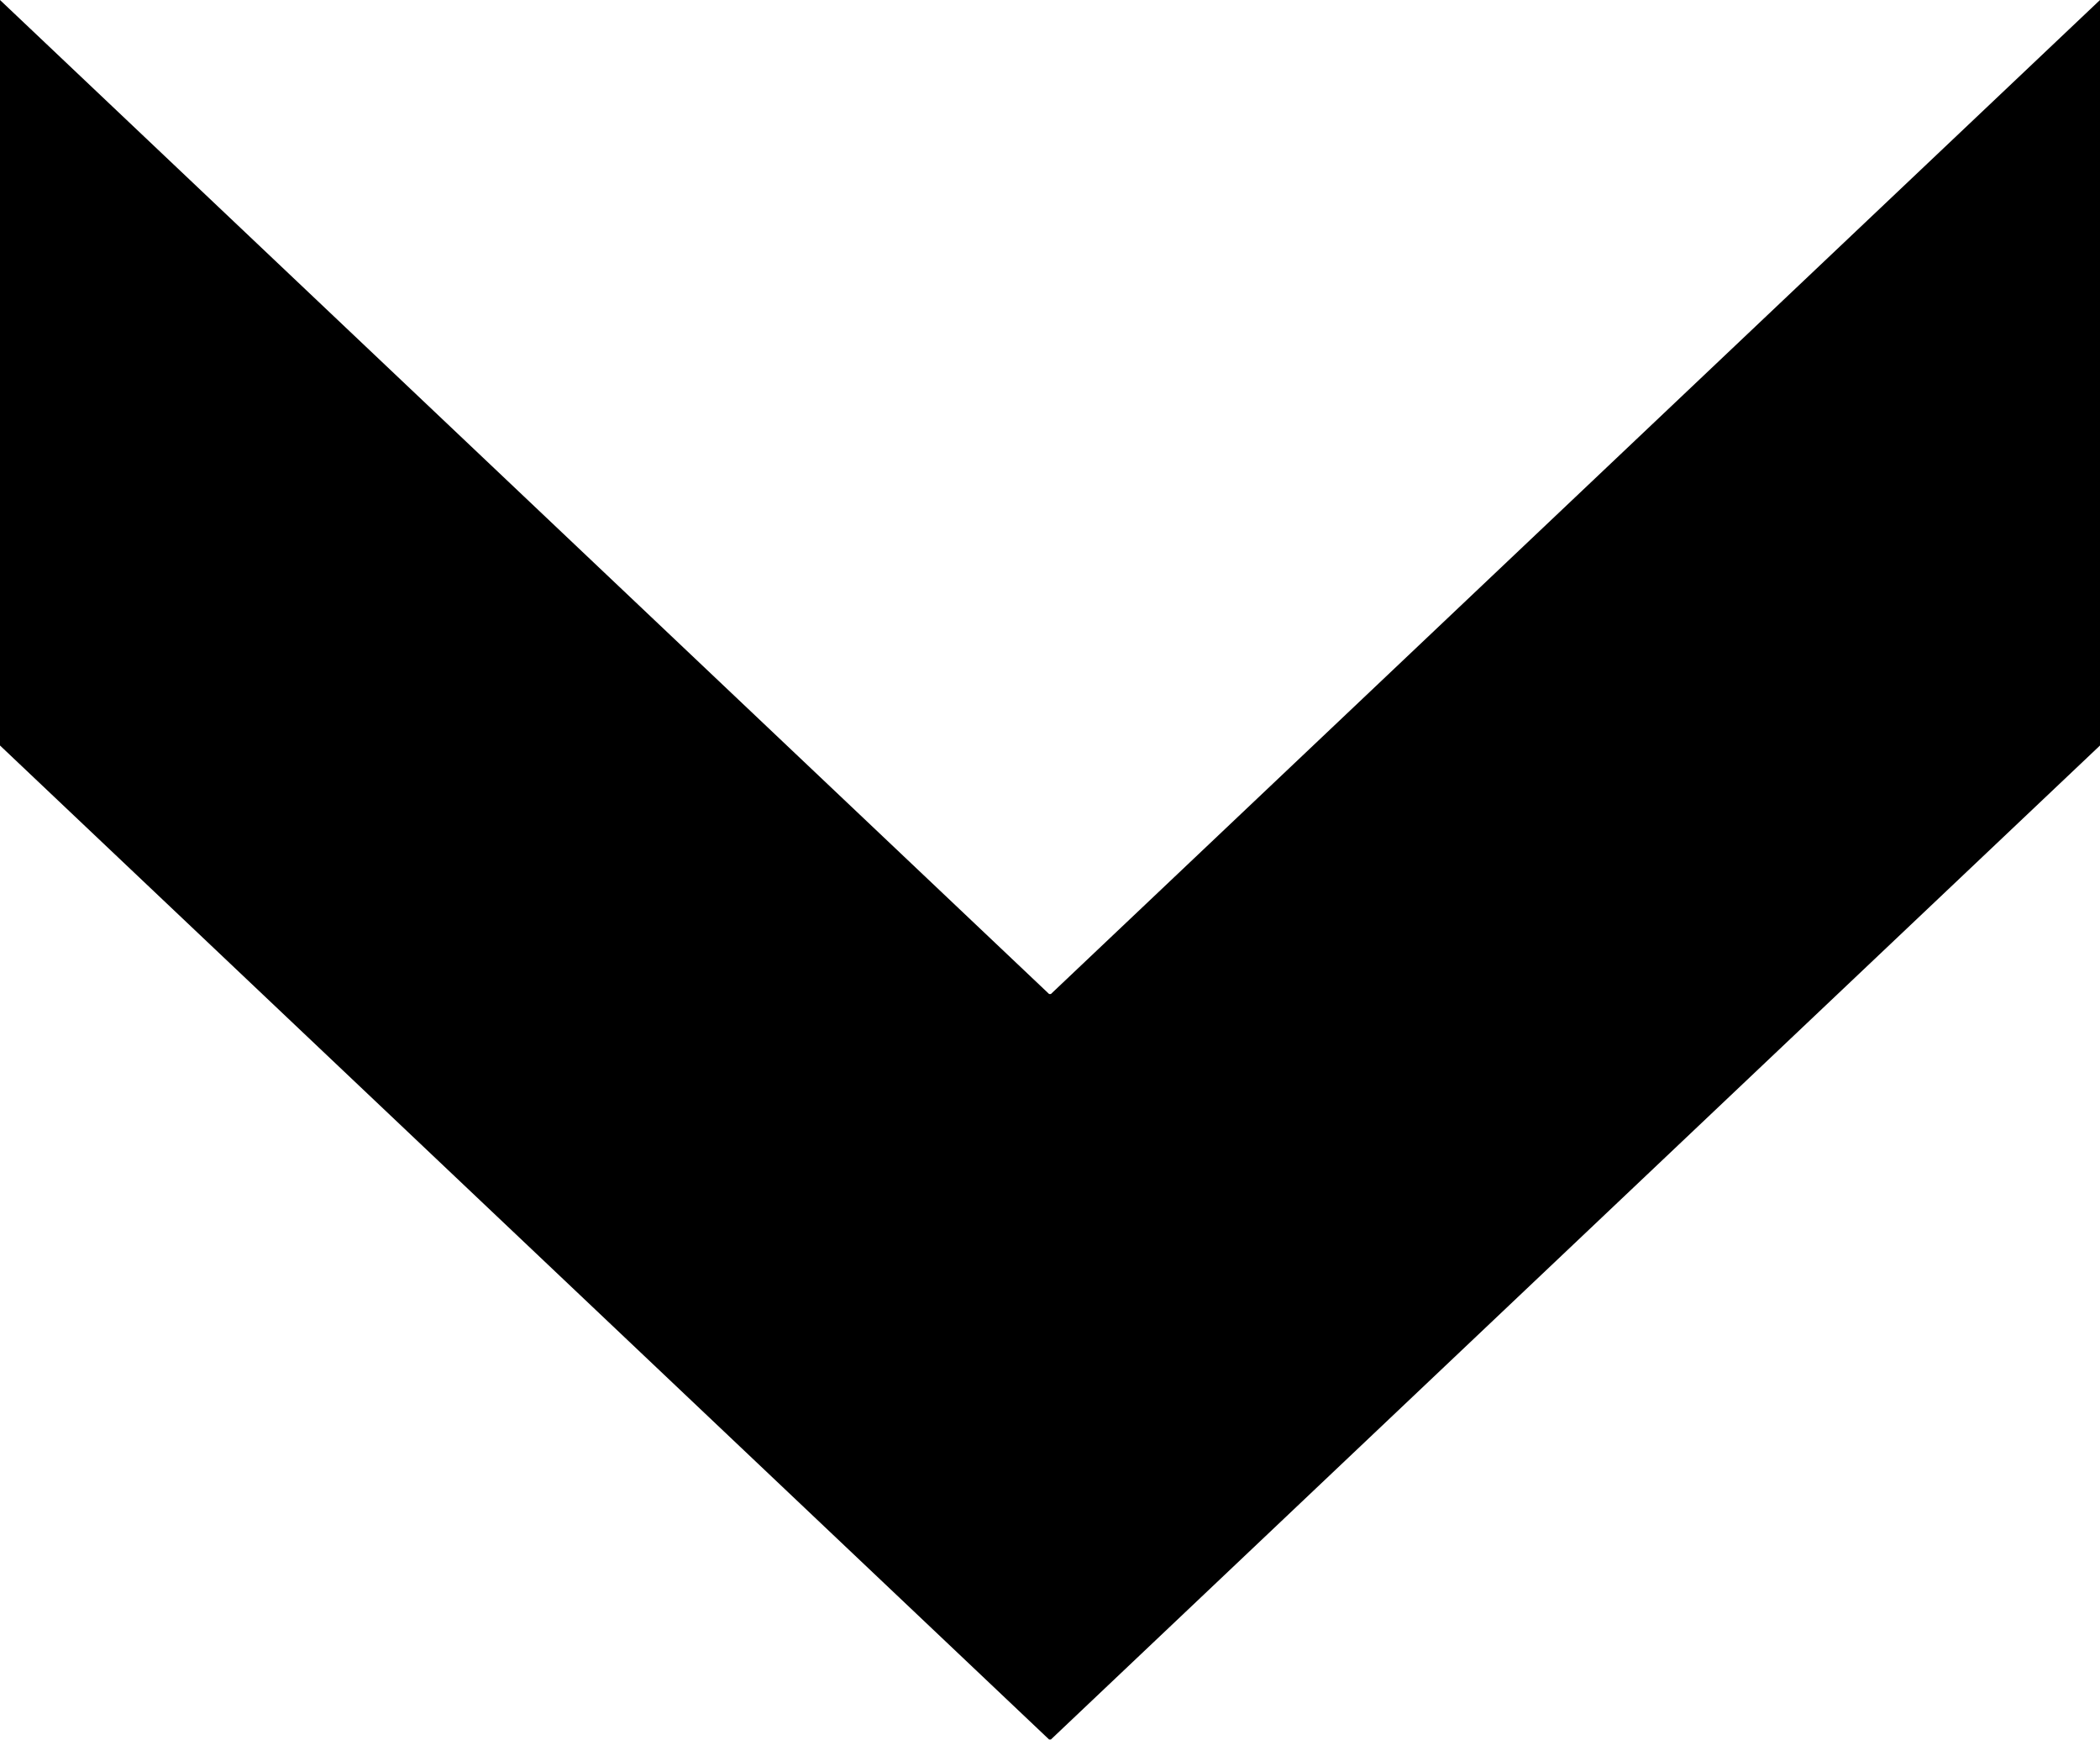
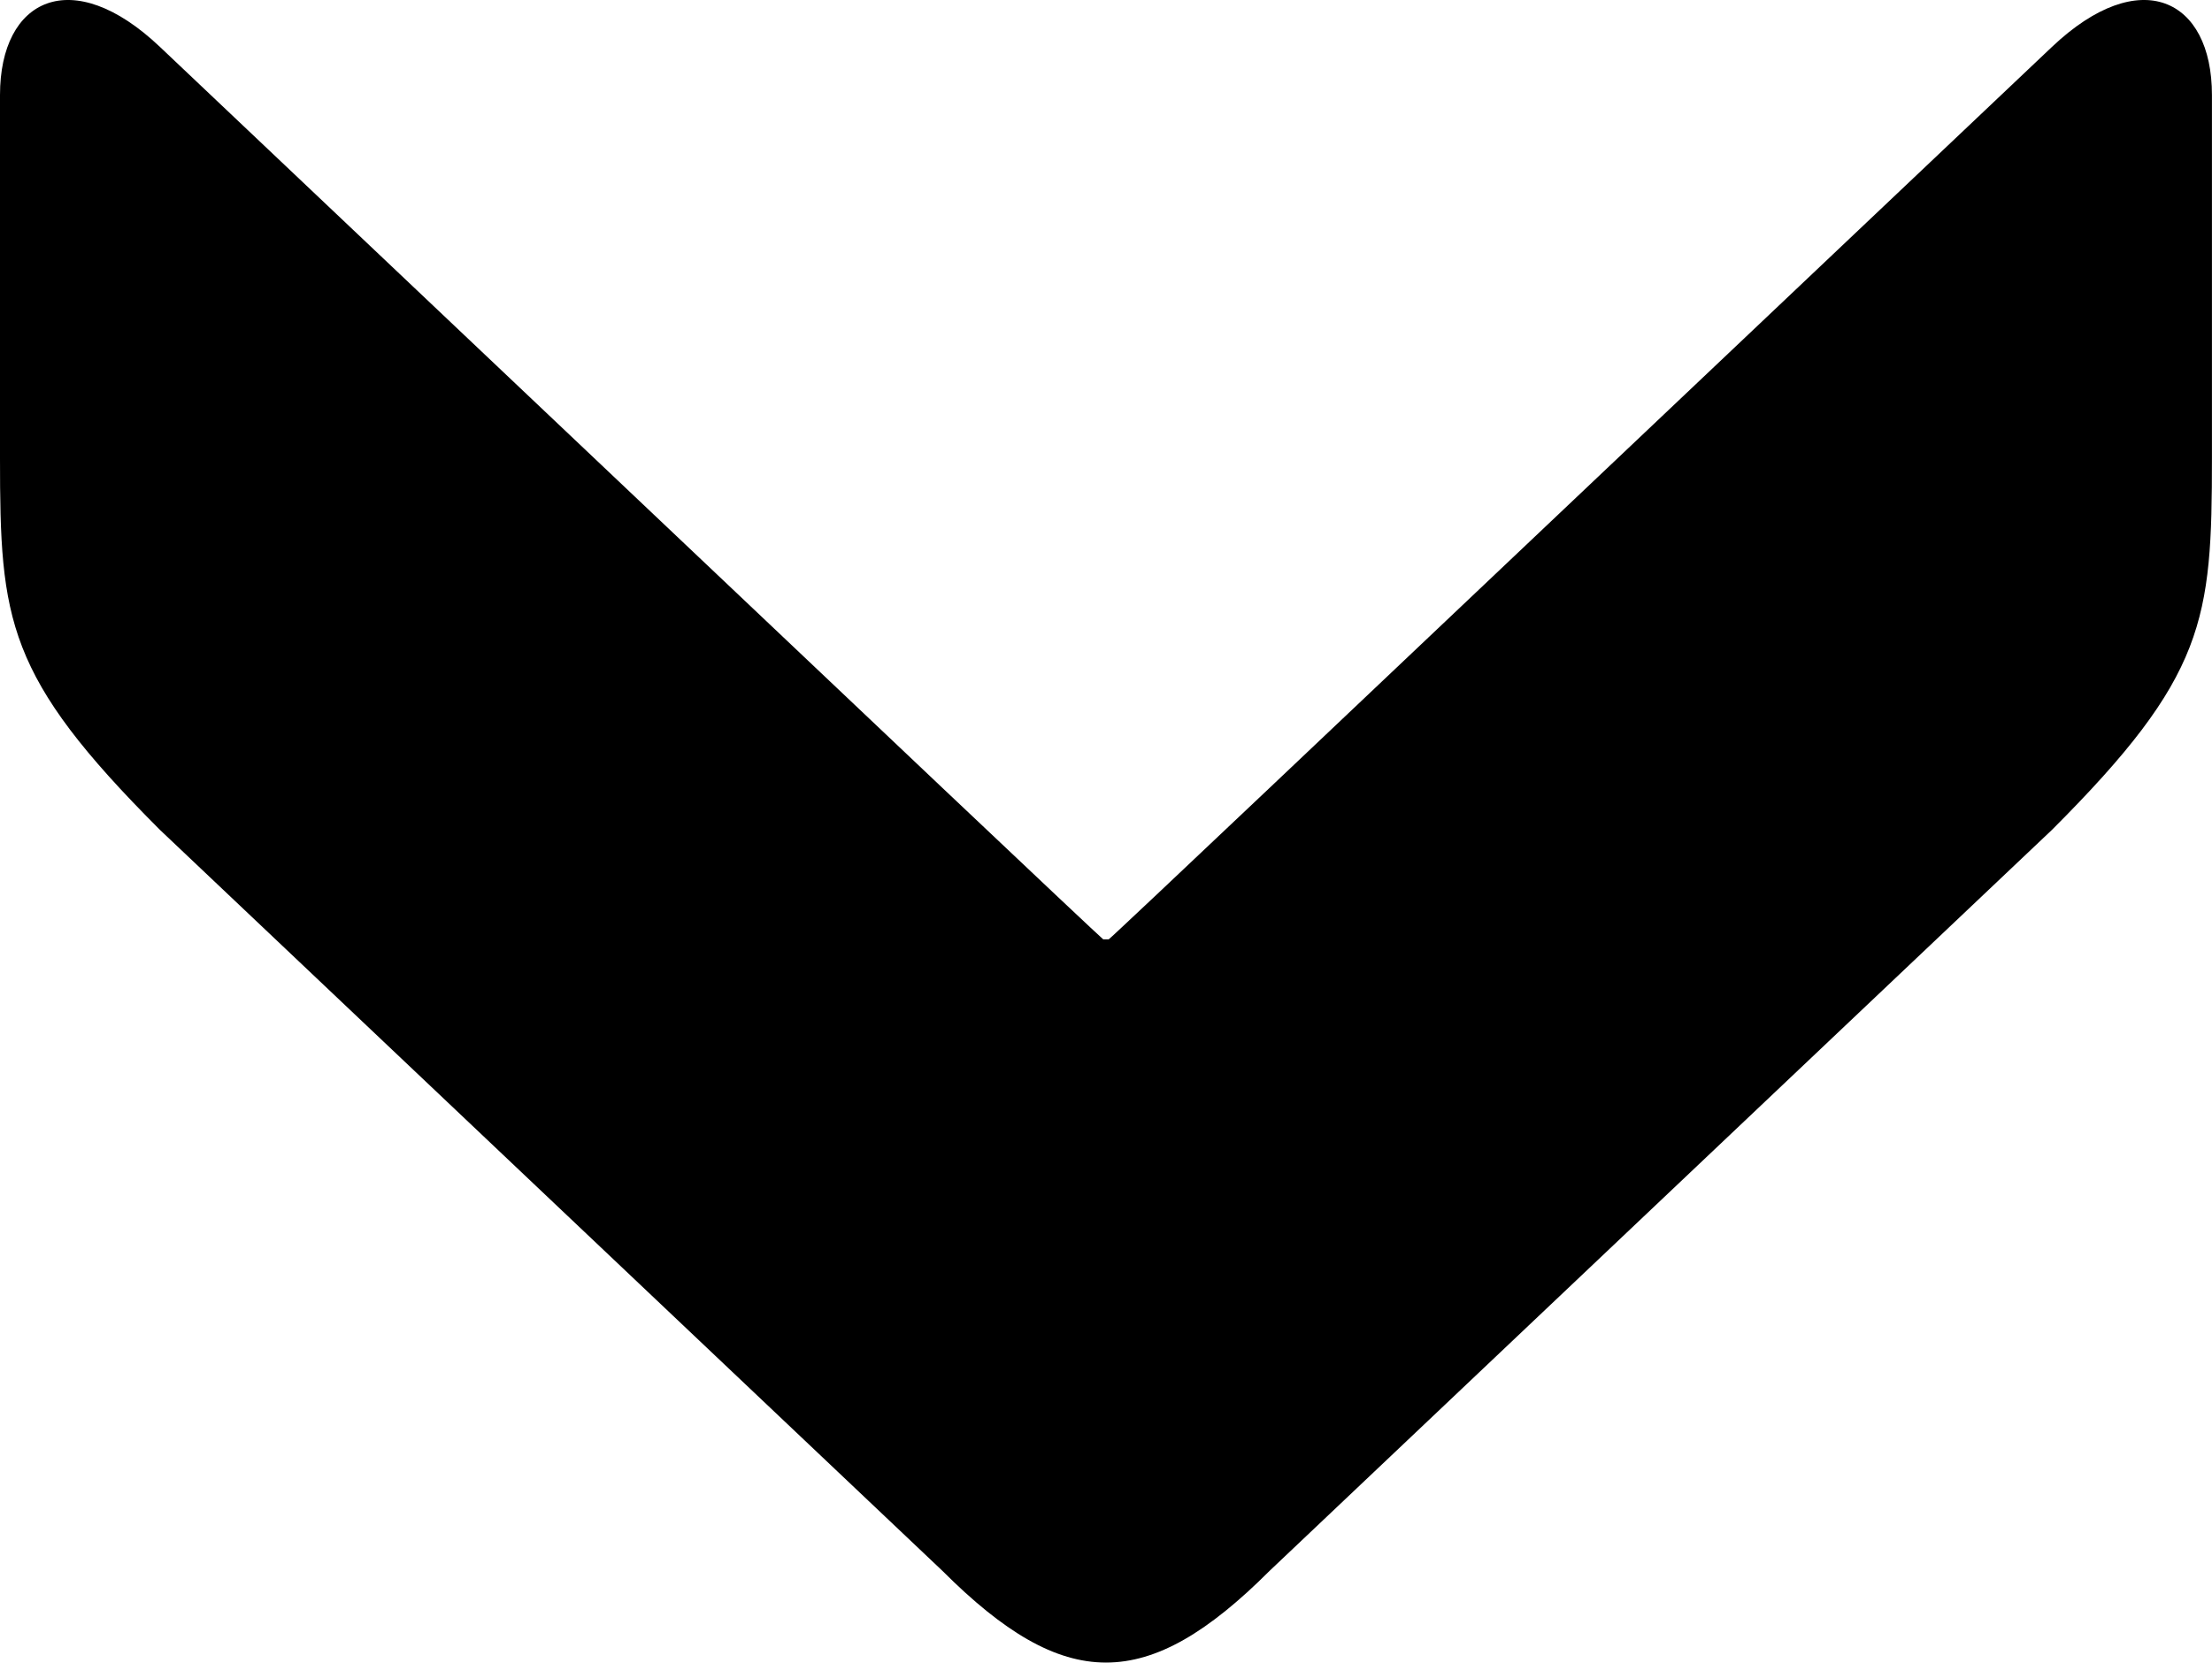
- <svg xmlns="http://www.w3.org/2000/svg" version="1.0" id="Layer_1" x="0px" y="0px" width="40.062px" height="33.178px" viewBox="0 0 40.062 33.178" enable-background="new 0 0 40.062 33.178" xml:space="preserve">
+ <svg xmlns="http://www.w3.org/2000/svg" version="1.1" id="Layer_1" x="0px" y="0px" width="40.161px" height="30.193px" viewBox="0 0 40.161 30.193" style="enable-background:new 0 0 40.161 30.193;" xml:space="preserve">
  <g id="down-arrow">
-     <polygon points="20.014,33.178 0,14.219 0,0 20.014,18.959 20.048,18.959 40.062,0 40.062,14.219 20.048,33.178  " />
+     <path d="M17.11,28.527L2.903,15.07C0.11,12.277,0,11.266,0,8.319V1.725c0-1.75,1.307-2.388,2.903-0.874L17.11,14.308   c1.598,1.513,2.912,2.751,2.92,2.751h0.1c0.01,0,1.324-1.238,2.921-2.751L37.256,0.851c1.599-1.514,2.904-0.876,2.904,0.874v6.594   c0,2.947-0.111,3.958-2.904,6.751L23.051,28.527C20.829,30.749,19.331,30.748,17.11,28.527z" />
  </g>
  <g id="Layer_1_1_">
</g>
</svg>
